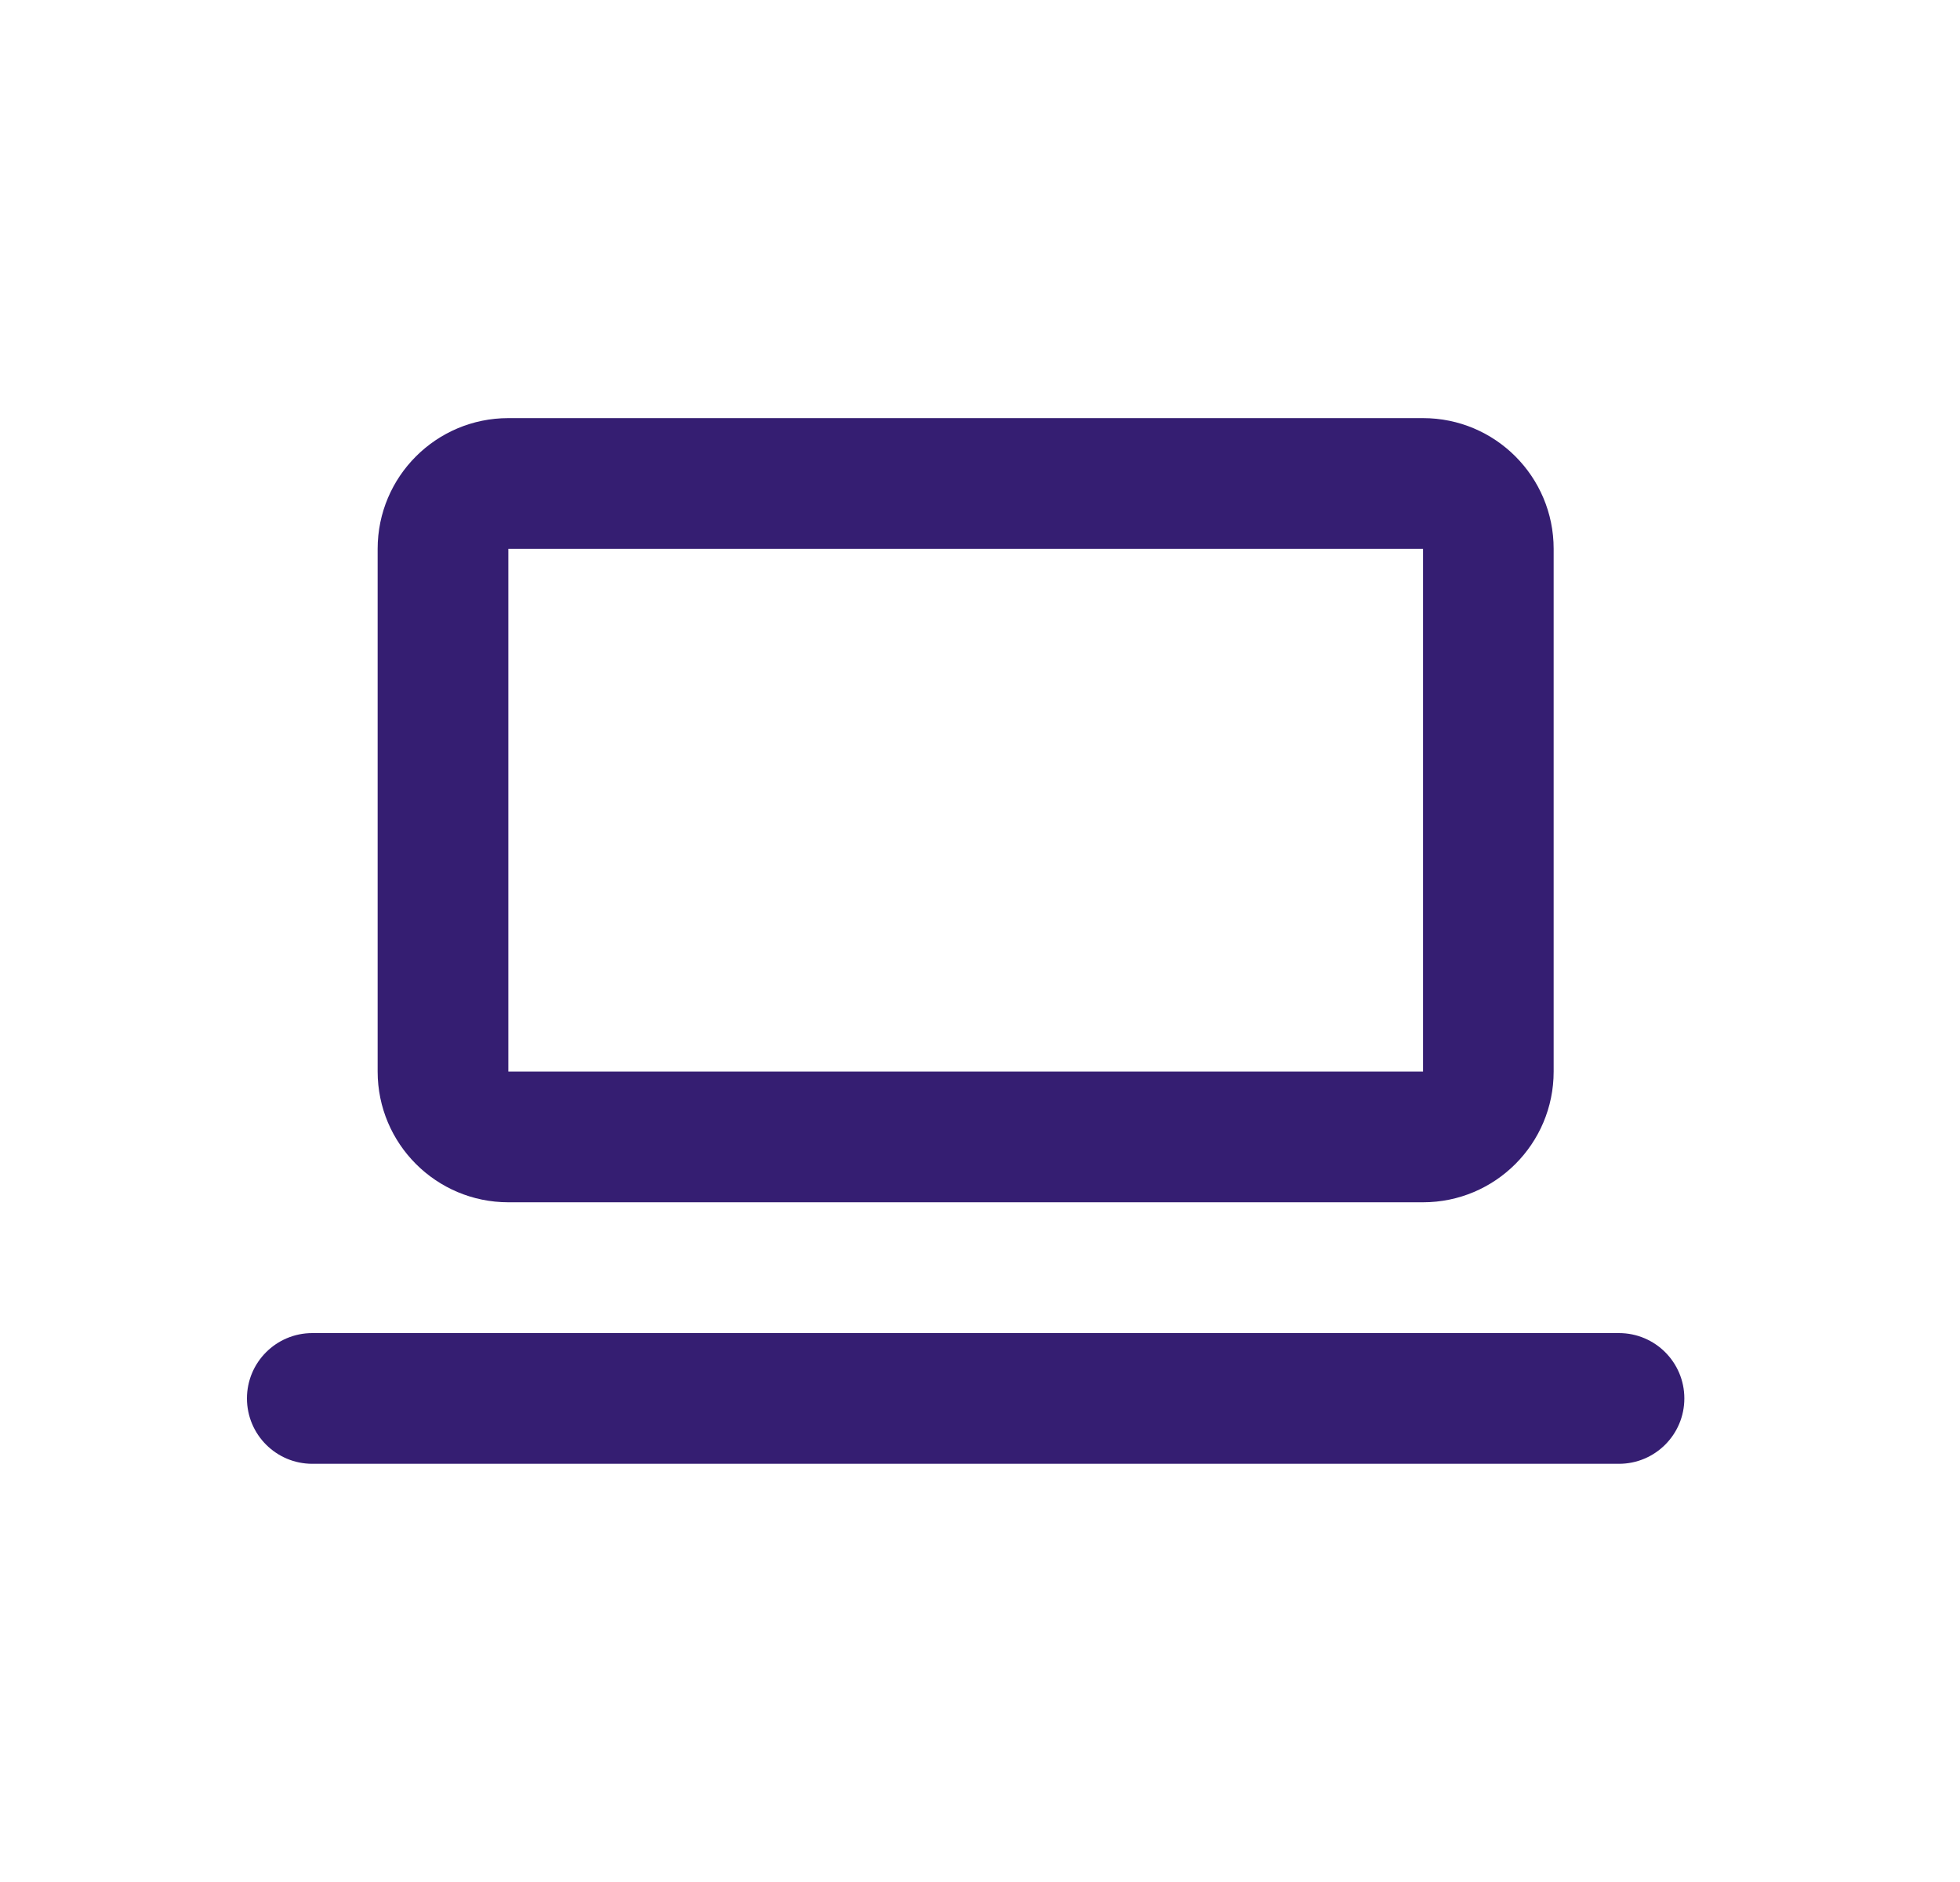
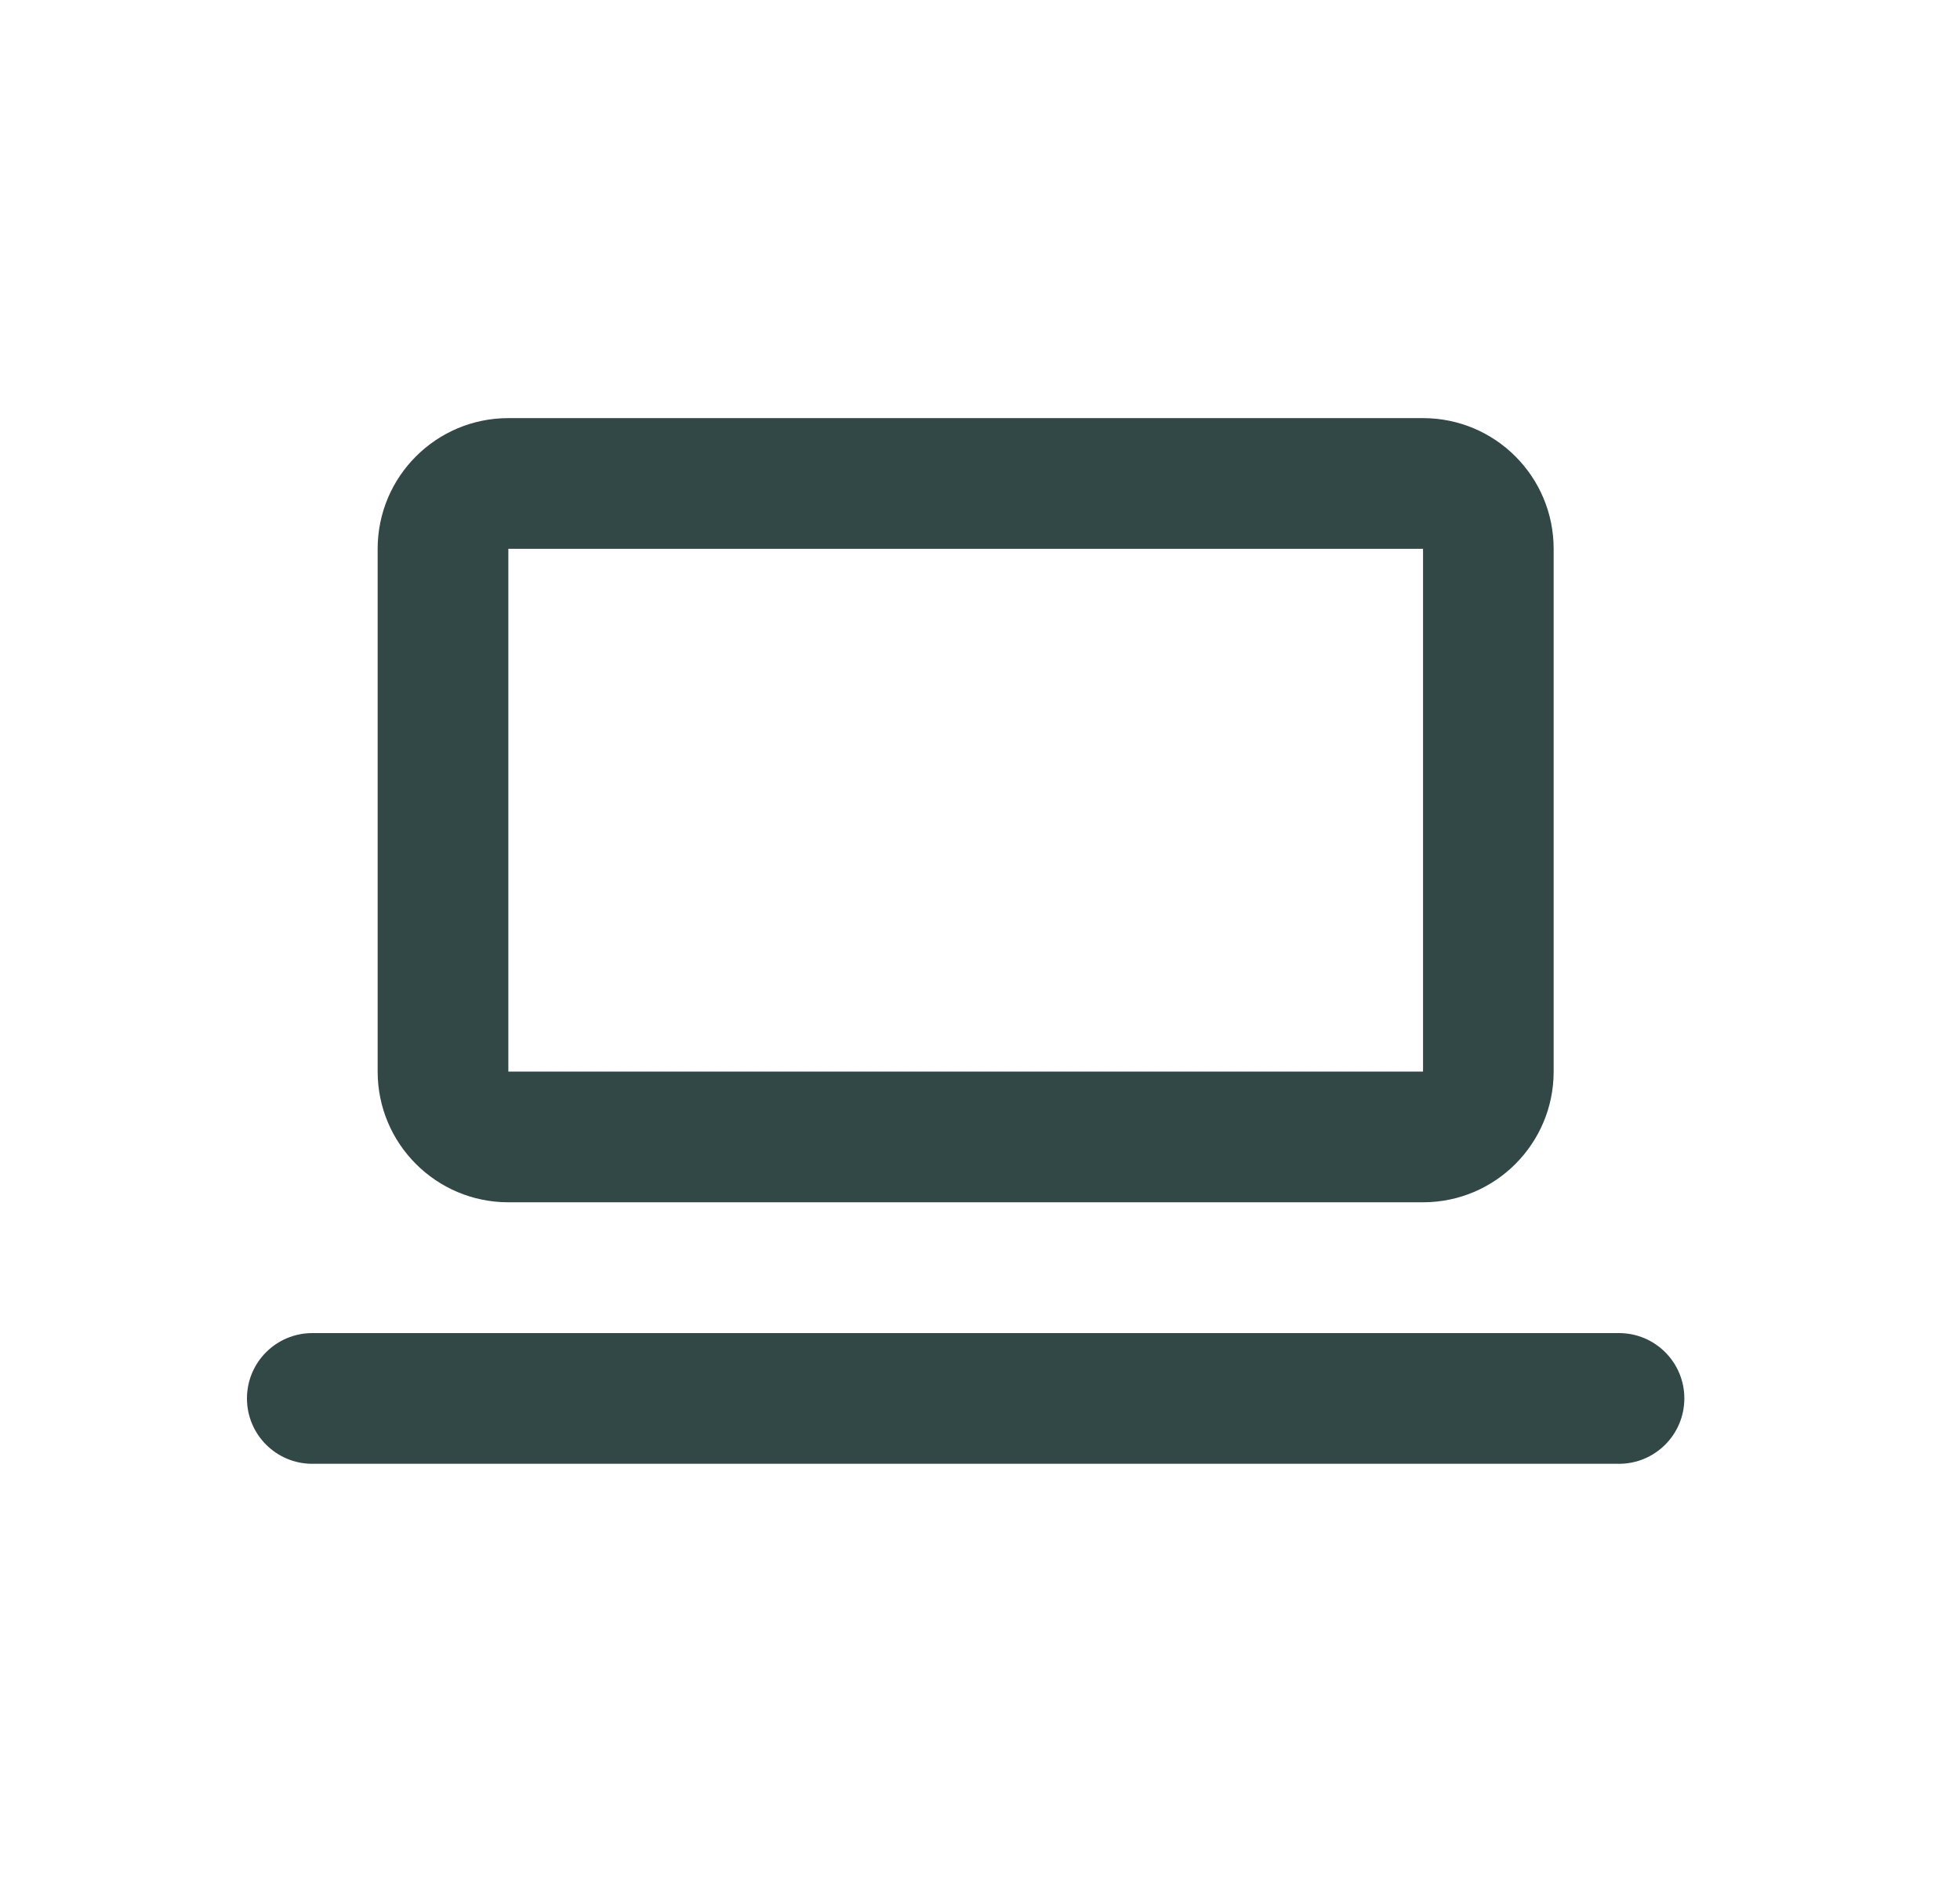
<svg xmlns="http://www.w3.org/2000/svg" width="25" height="24" viewBox="0 0 25 24" fill="none">
-   <path fill-rule="evenodd" clip-rule="evenodd" d="M4.817 6.999C4.817 6.078 5.564 5.332 6.484 5.332H18.151C19.071 5.332 19.817 6.078 19.817 6.999V13.665C19.817 14.586 19.071 15.332 18.151 15.332H6.484C5.564 15.332 4.817 14.586 4.817 13.665V6.999ZM6.484 6.999H18.151V13.665H6.484V6.999Z" fill="#351E72" />
-   <path d="M3.984 17C3.523 17 3.15 17.373 3.15 17.833C3.15 18.294 3.523 18.667 3.984 18.667H20.65C21.111 18.667 21.484 18.294 21.484 17.833C21.484 17.373 21.111 17 20.65 17H3.984Z" fill="#351E72" />
+   <path fill-rule="evenodd" clip-rule="evenodd" d="M4.817 6.999C4.817 6.078 5.564 5.332 6.484 5.332H18.151C19.071 5.332 19.817 6.078 19.817 6.999V13.665C19.817 14.586 19.071 15.332 18.151 15.332H6.484C5.564 15.332 4.817 14.586 4.817 13.665V6.999ZM6.484 6.999H18.151V13.665H6.484V6.999Z" fill="#324846" />
+   <path d="M3.984 17C3.523 17 3.15 17.373 3.15 17.833C3.15 18.294 3.523 18.667 3.984 18.667H20.65C21.111 18.667 21.484 18.294 21.484 17.833C21.484 17.373 21.111 17 20.65 17H3.984Z" fill="#324846" />
</svg>
